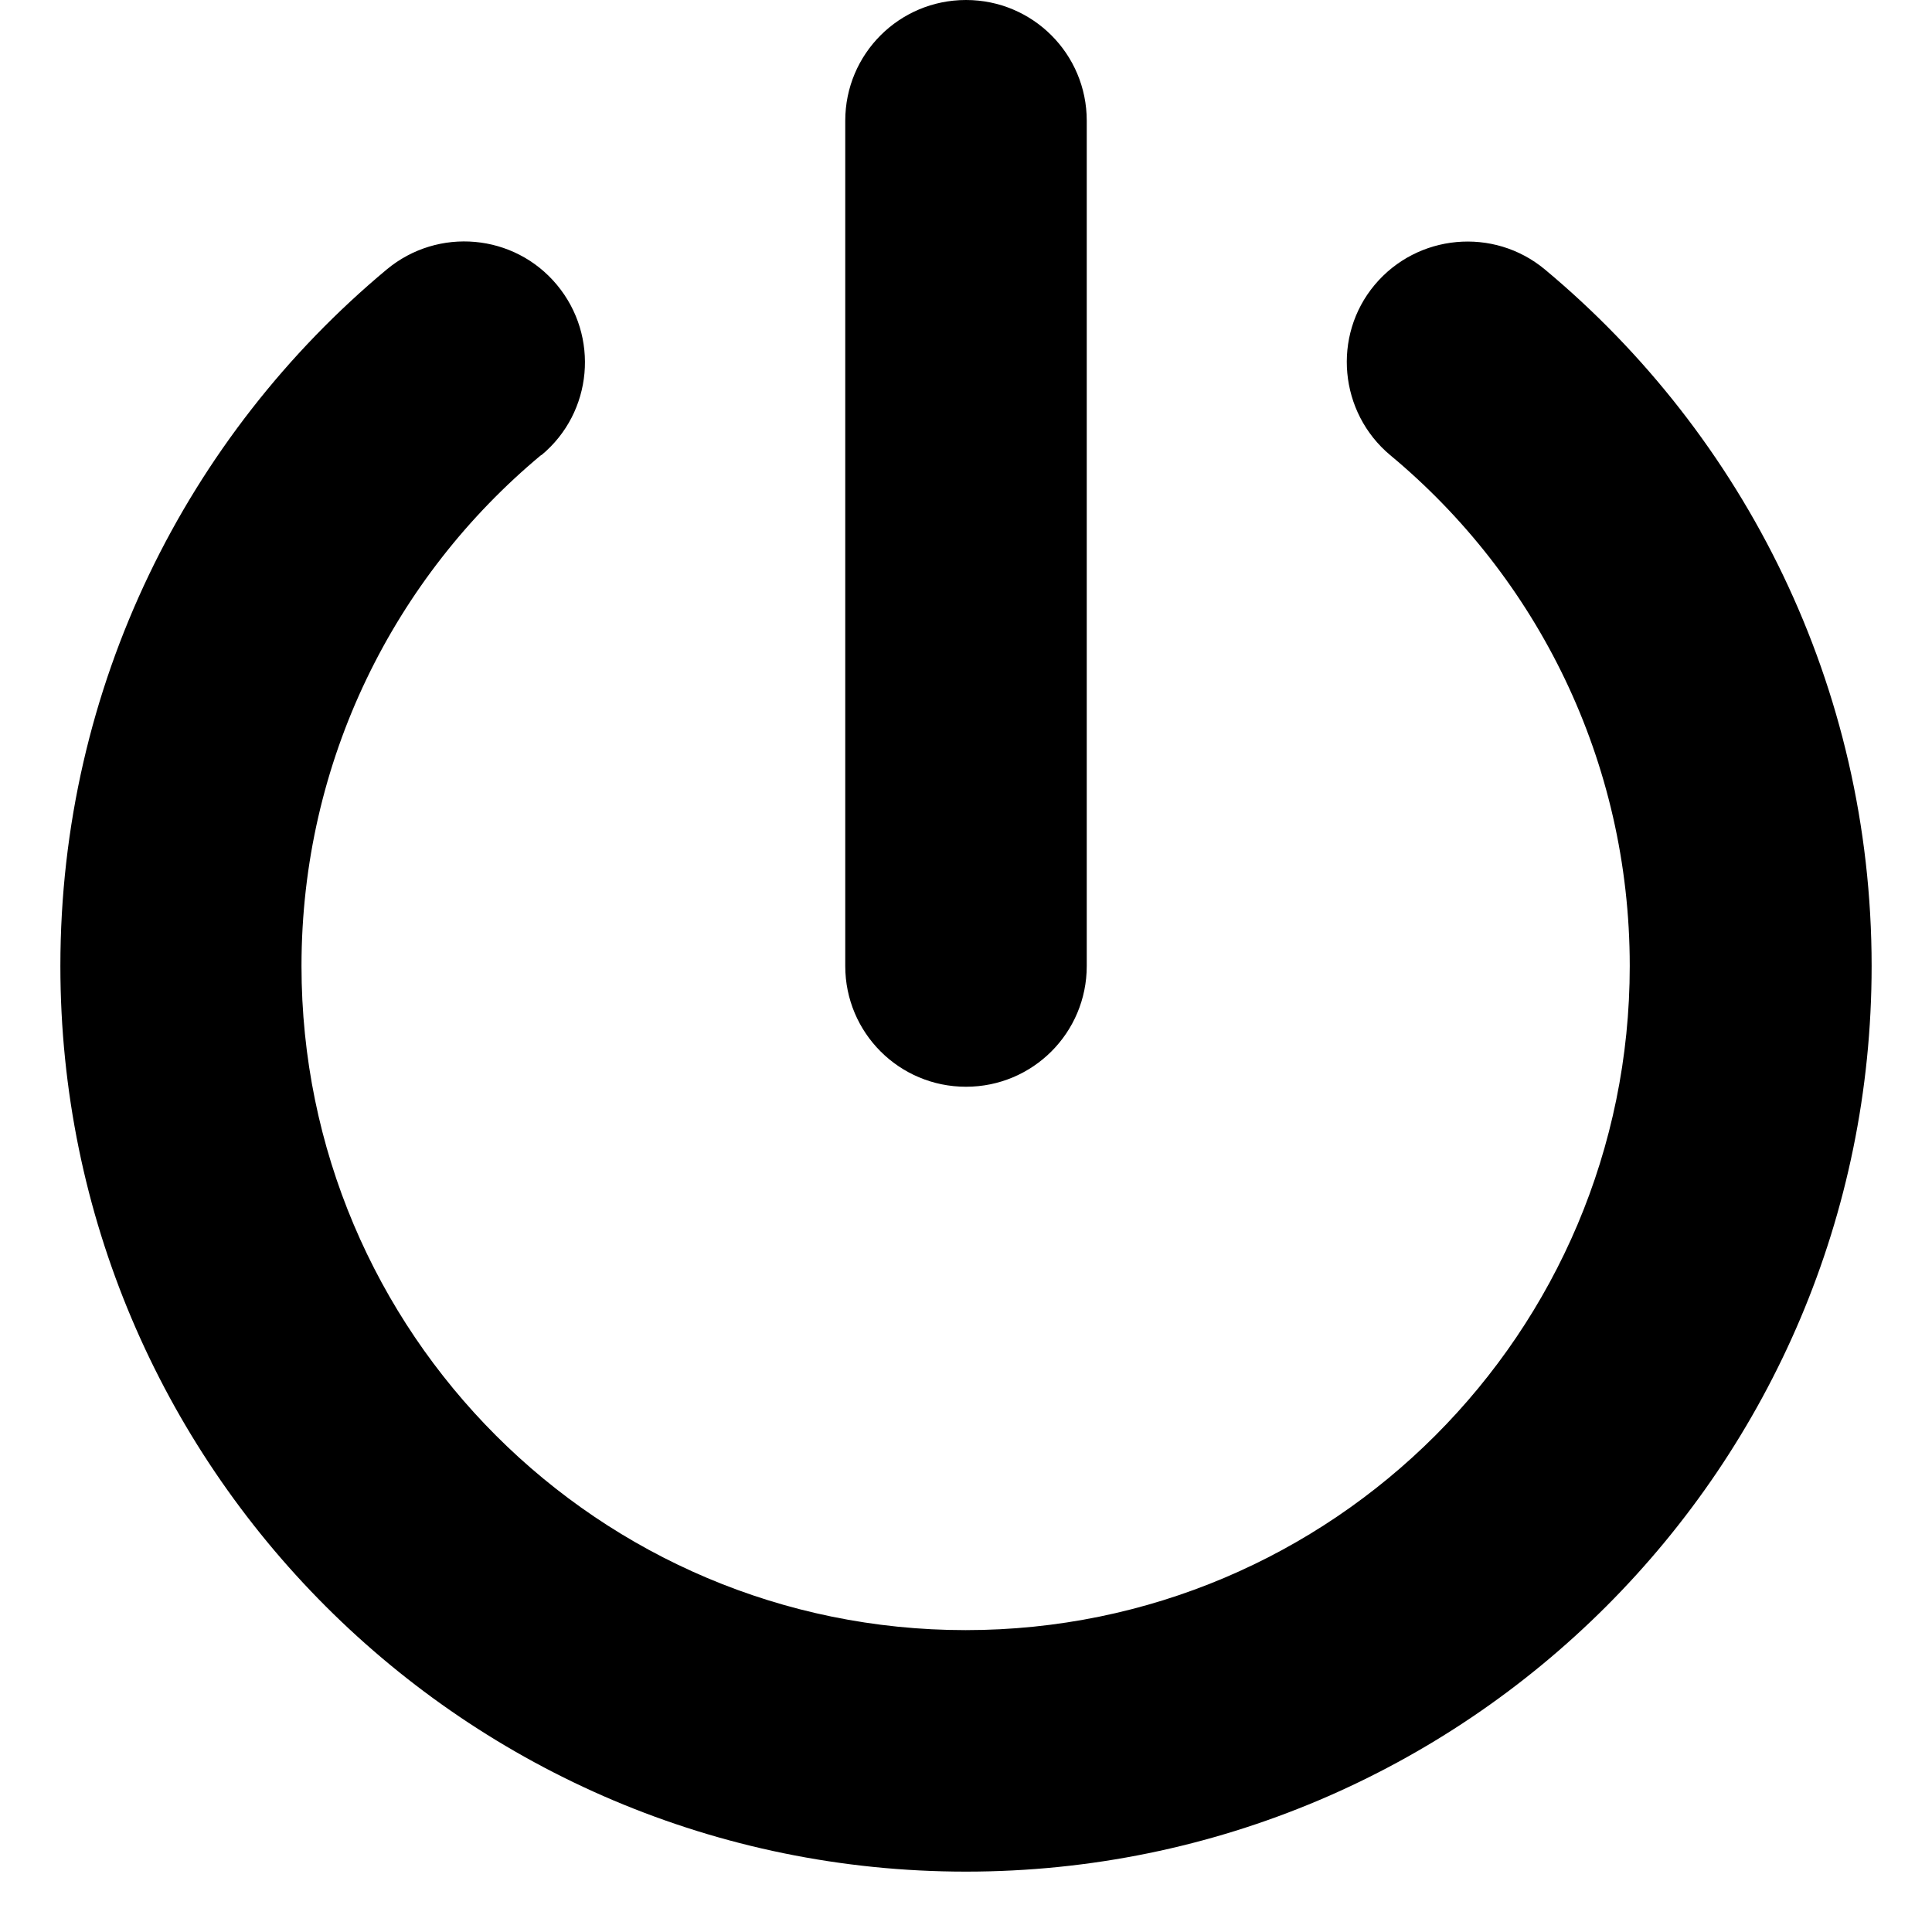
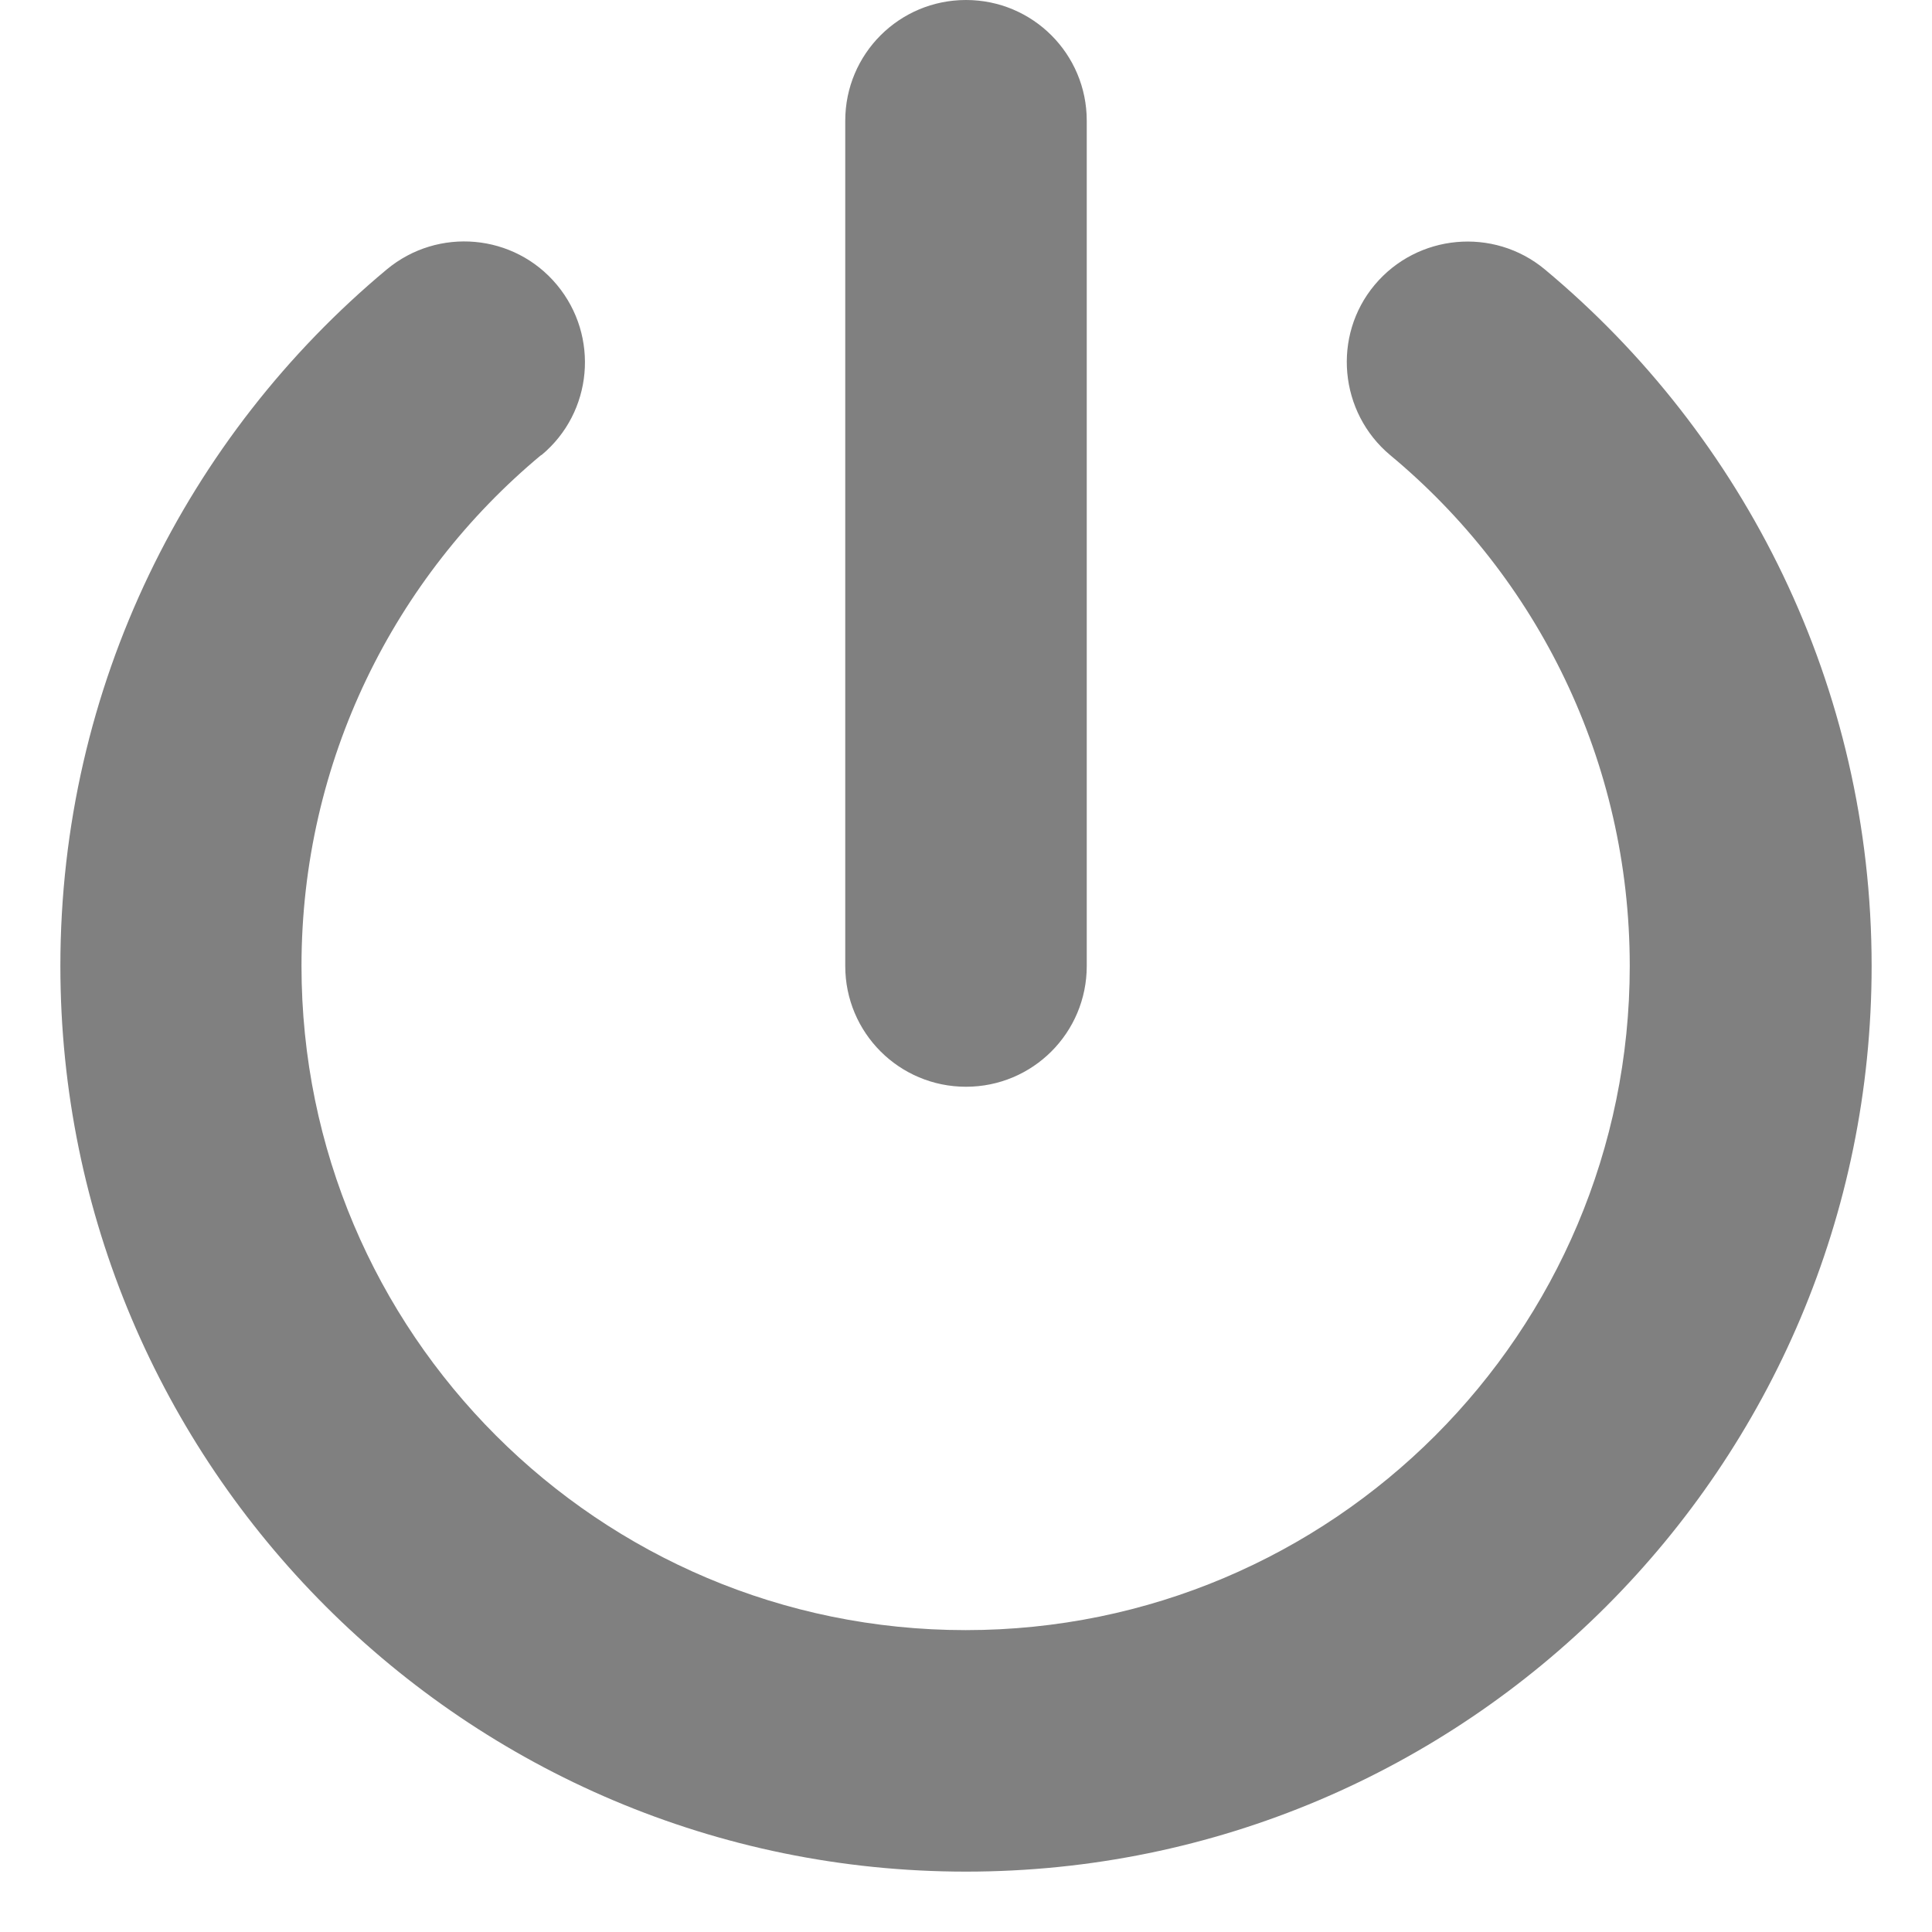
- <svg xmlns="http://www.w3.org/2000/svg" viewBox="0 0 512 512">
+ <svg xmlns="http://www.w3.org/2000/svg" fill="gray" viewBox="0 0 512 512">
  <path d="M288 32c0-17.7-14.3-32-32-32s-32 14.3-32 32V256c0 17.7 14.3 32 32 32s32-14.3 32-32V32zM143.5 120.6c13.6-11.3 15.4-31.5 4.1-45.1s-31.5-15.4-45.1-4.1C49.7 115.4 16 181.8 16 256c0 132.5 107.5 240 240 240s240-107.5 240-240c0-74.2-33.8-140.6-86.6-184.6c-13.6-11.3-33.8-9.4-45.1 4.1s-9.4 33.8 4.1 45.1c38.9 32.3 63.5 81 63.5 135.4c0 97.2-78.8 176-176 176s-176-78.8-176-176c0-54.4 24.7-103.1 63.5-135.4z" />
</svg>
